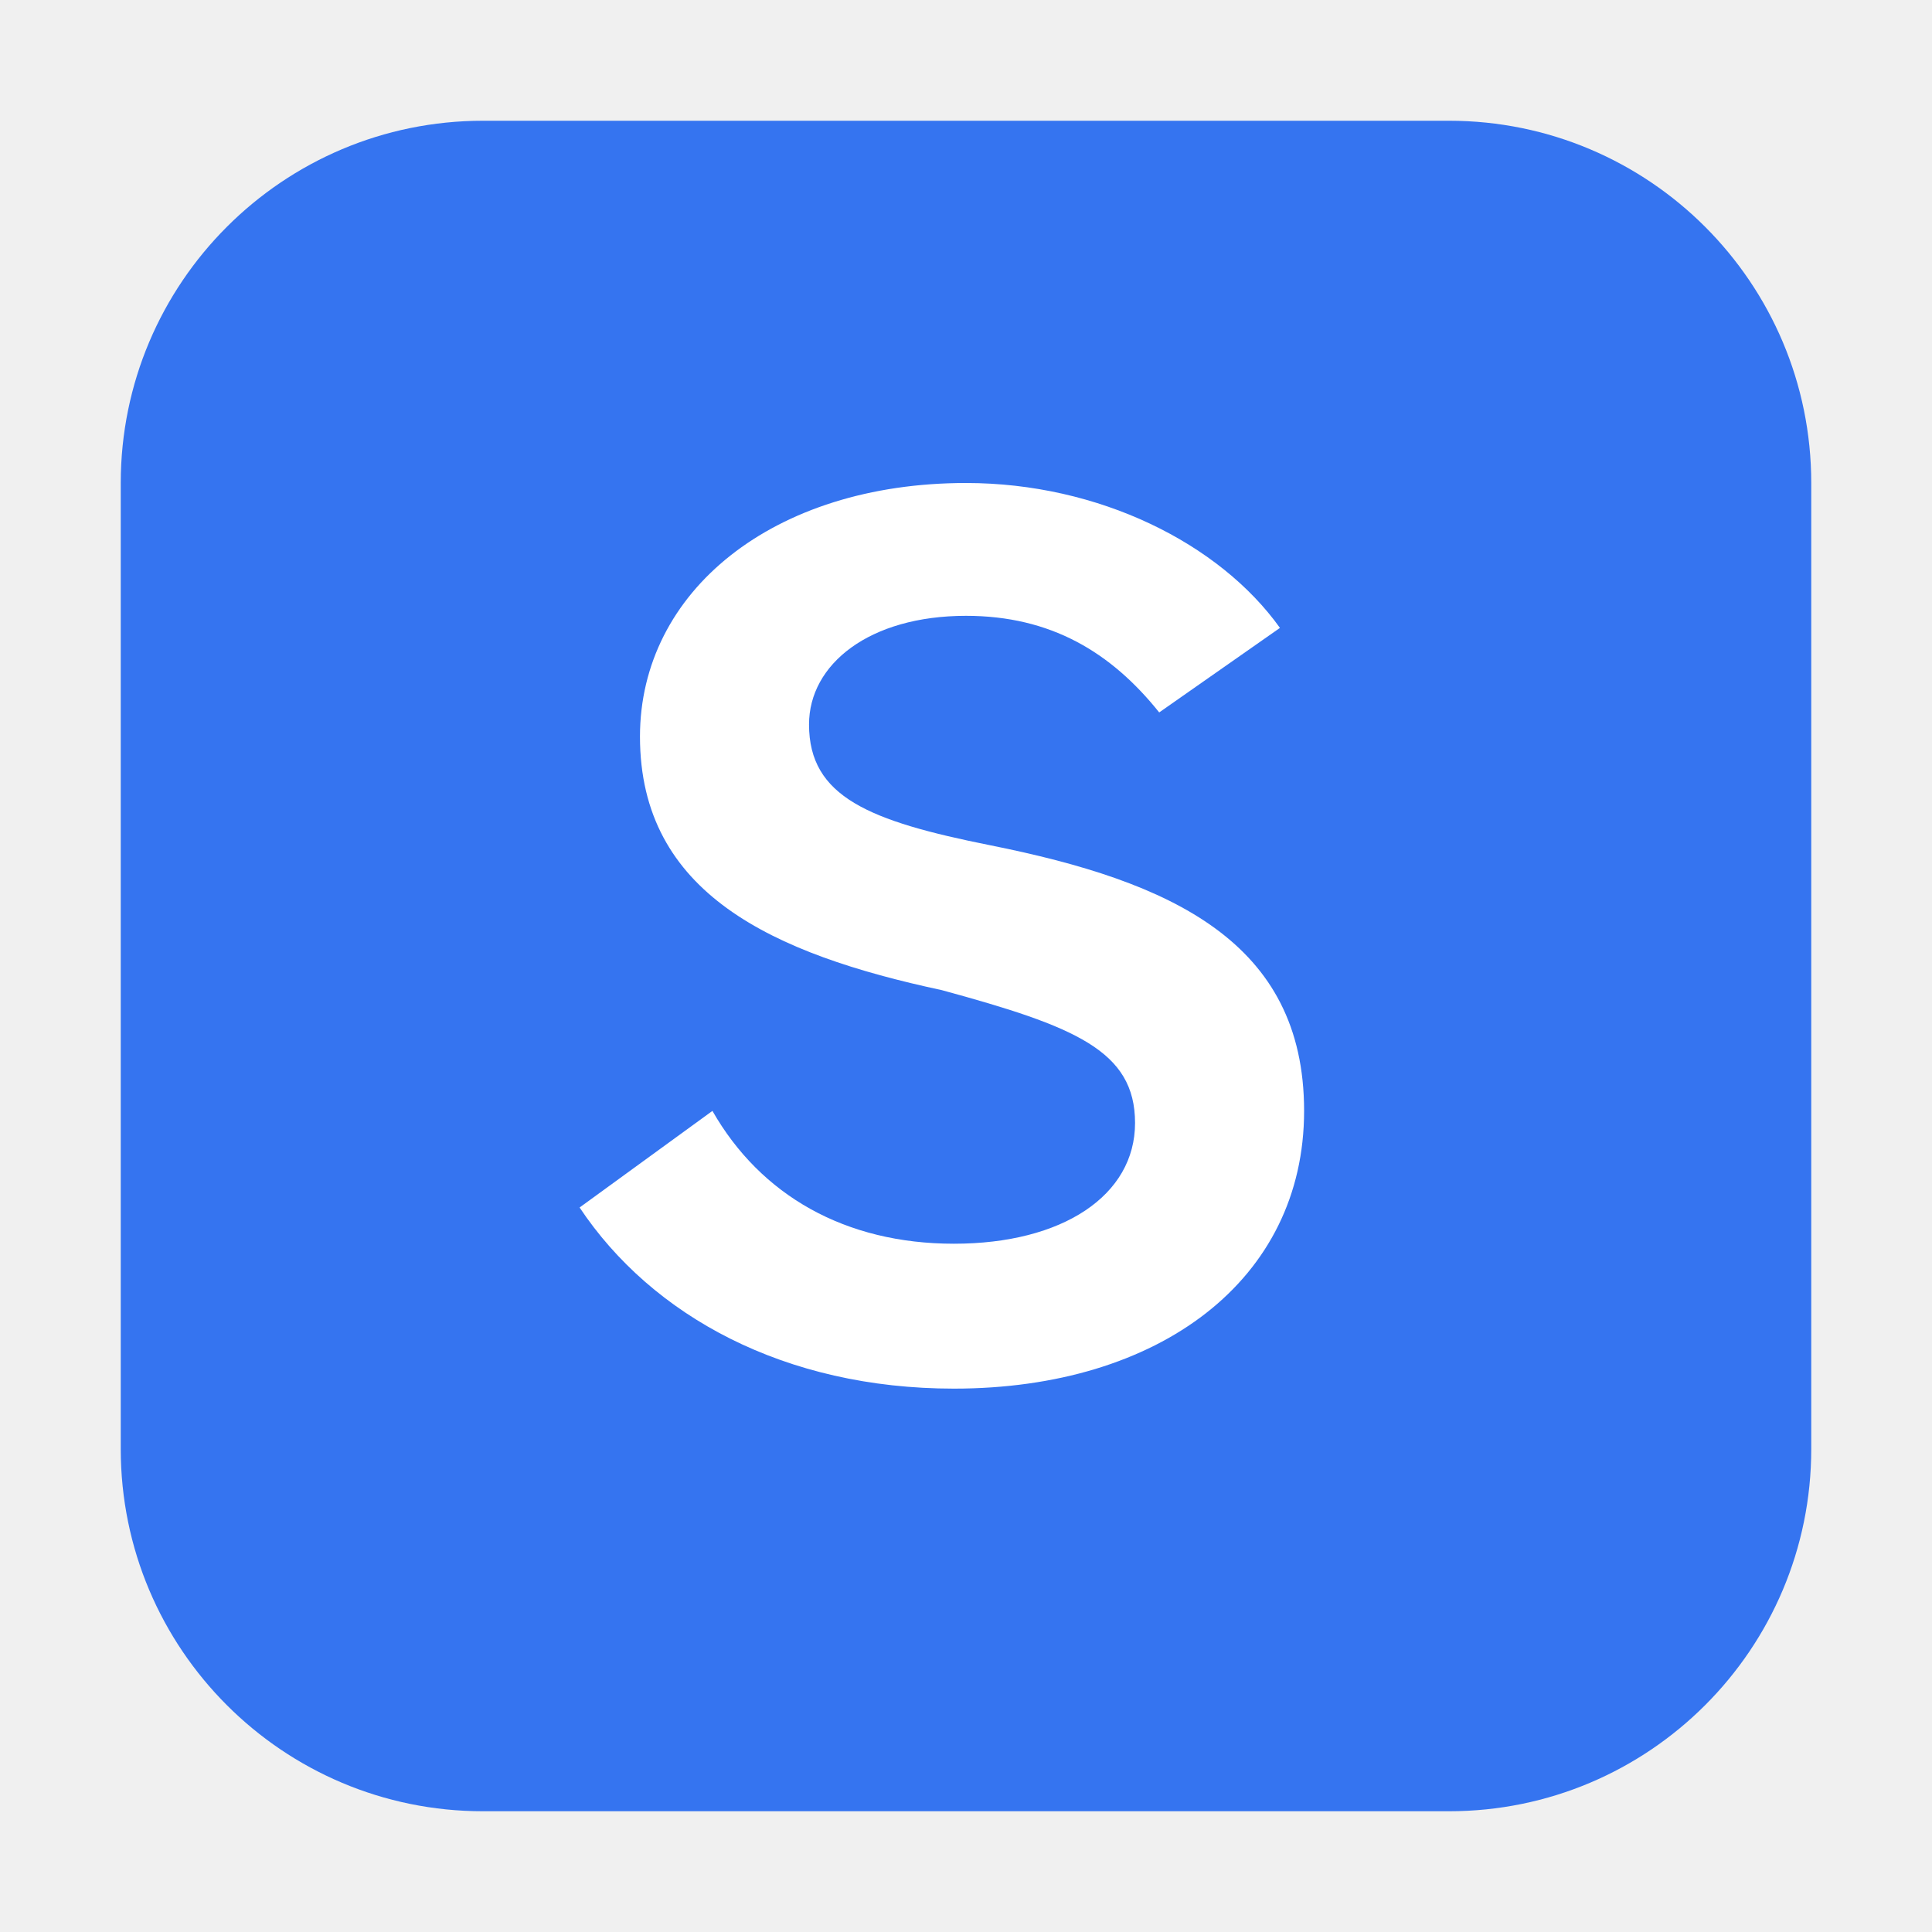
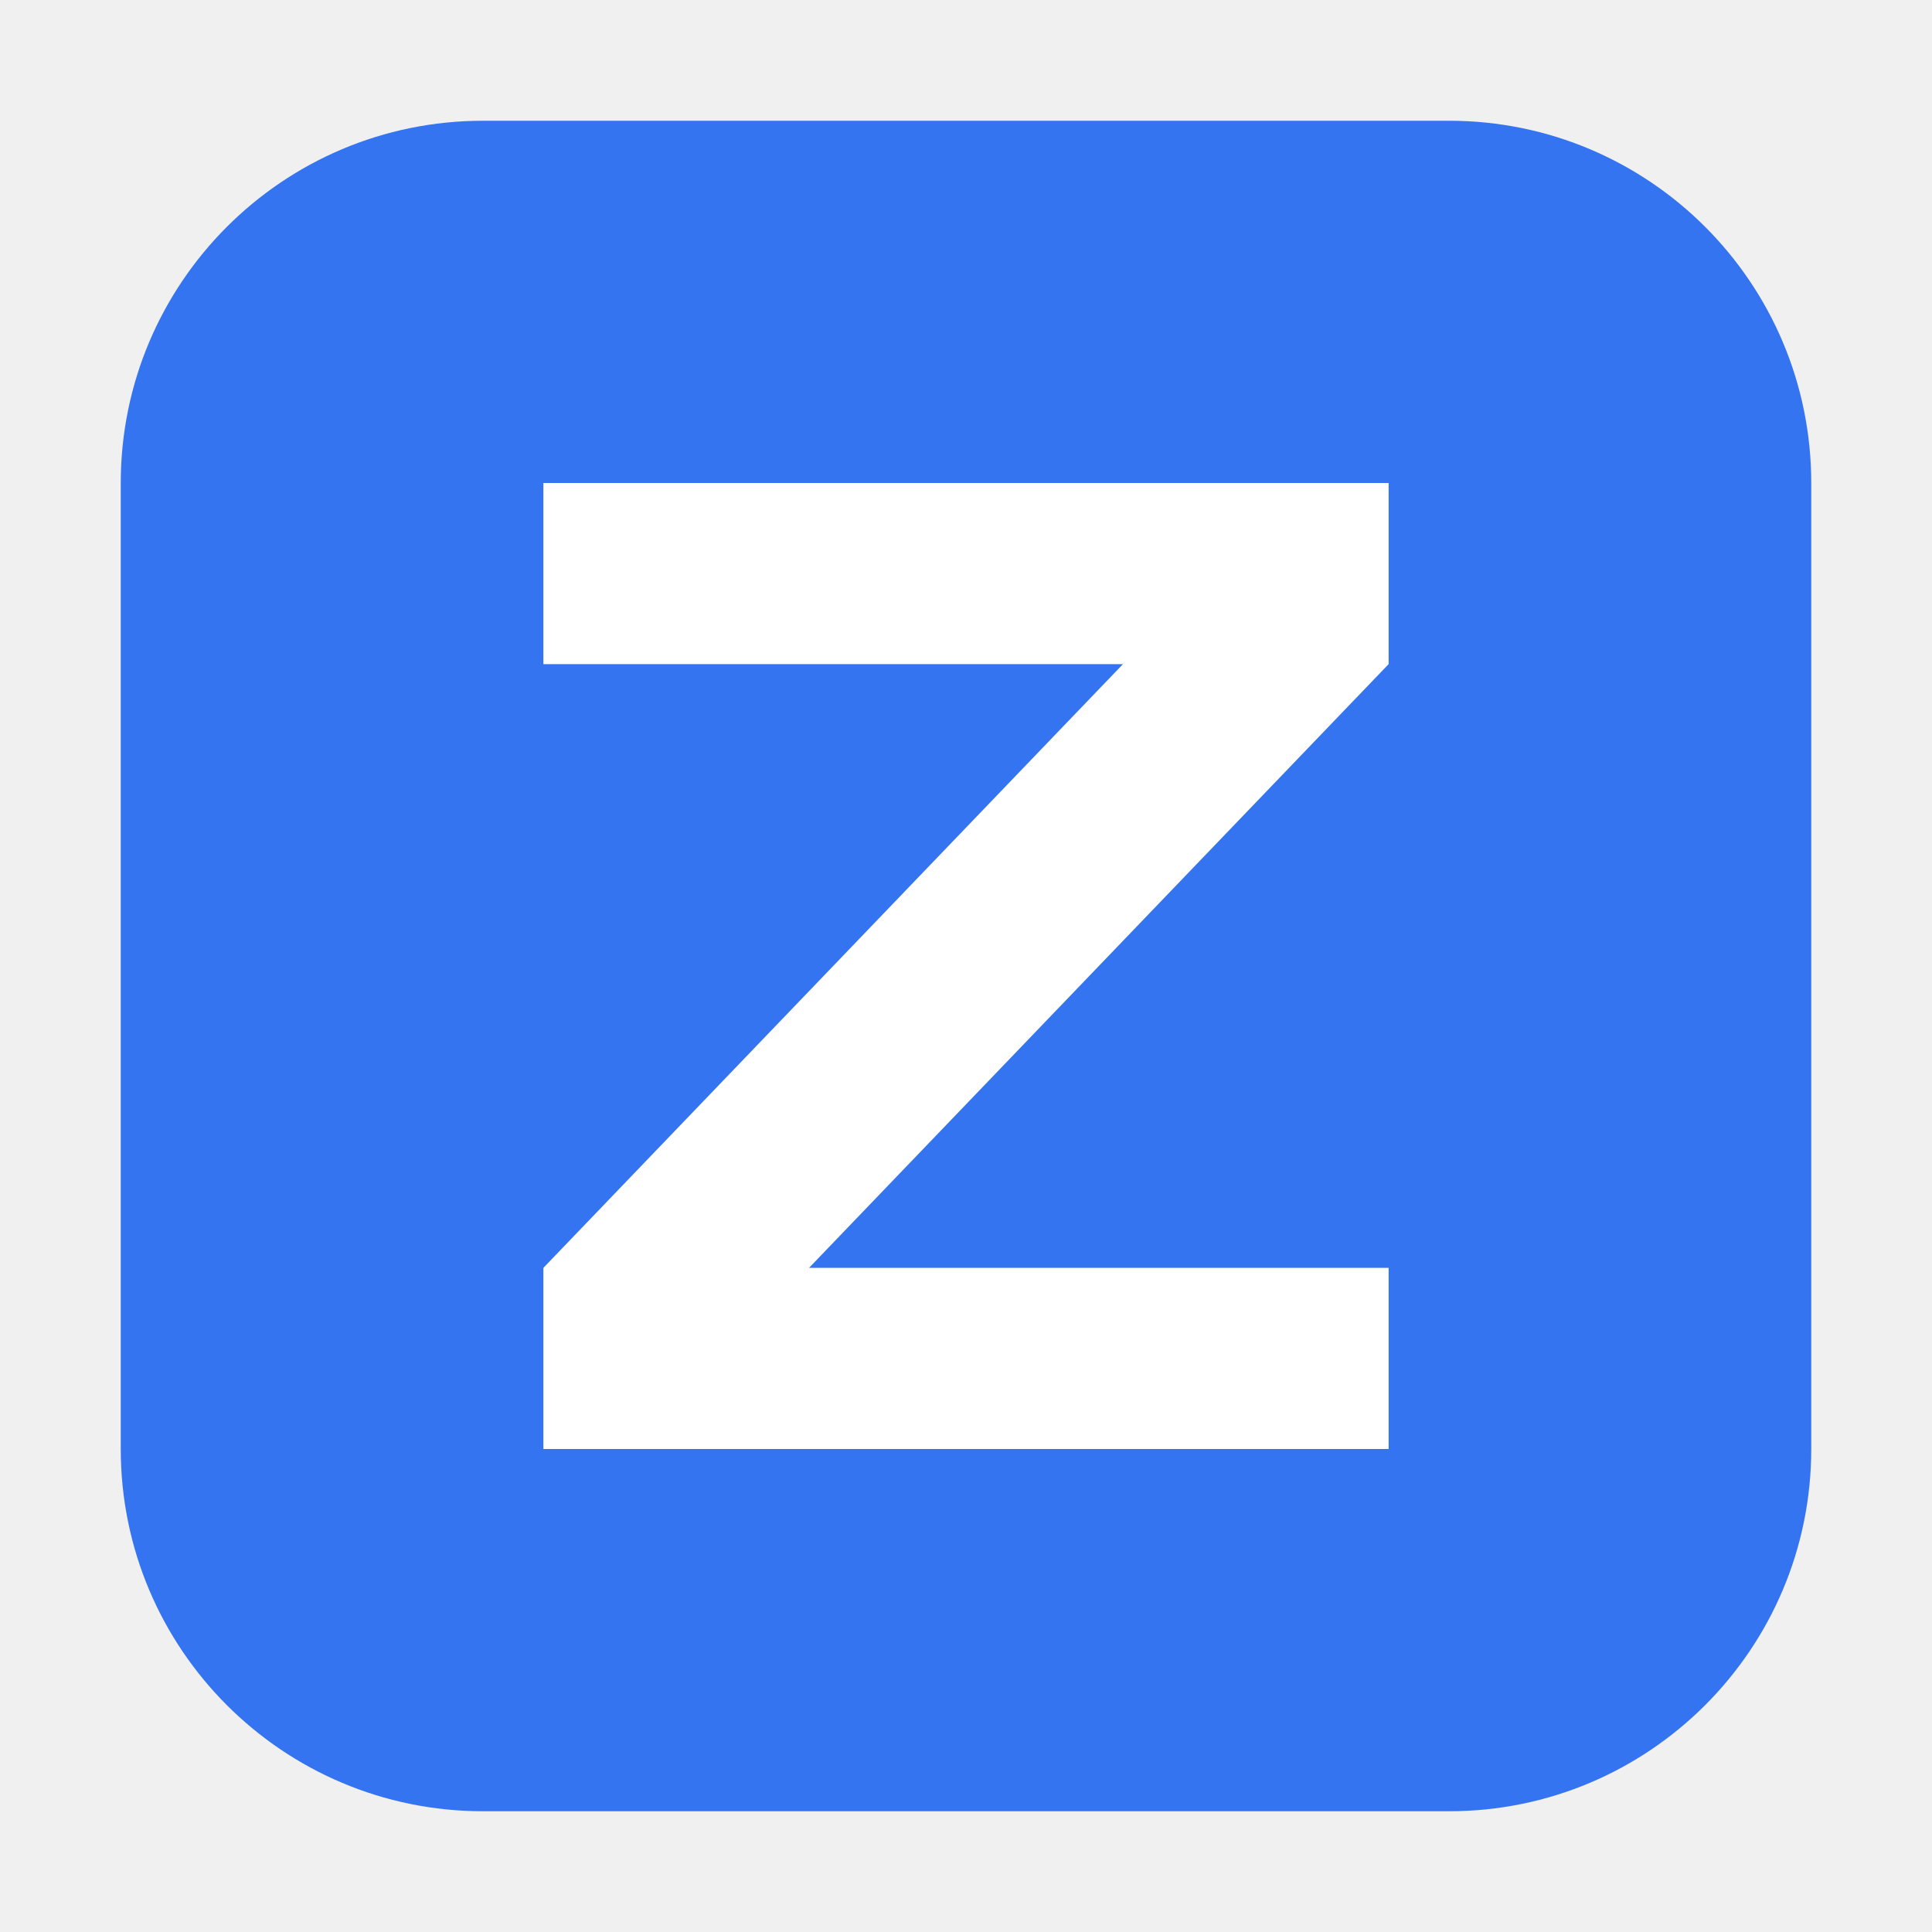
<svg xmlns="http://www.w3.org/2000/svg" width="40" height="40" viewBox="0 0 16 16">
  <rect x="1" y="1" width="14" height="14" rx="3" fill="#3574F0" />
-   <path d="M10.6 5.2c-.5-.7-1.5-1.2-2.6-1.2-1.6 0-2.7.9-2.7 2.1 0 1.3 1.1 1.8 2.5 2.1 1.1.3 1.6.5 1.6 1.1 0 .6-.6 1-1.5 1-.9 0-1.6-.4-2-1.1l-1.1.8c.6.9 1.7 1.5 3.1 1.5 1.7 0 2.9-.9 2.9-2.3 0-1.4-1.1-1.9-2.6-2.2-1-.2-1.5-.4-1.5-1 0-.5.5-.9 1.3-.9.7 0 1.2.3 1.6.8z" fill="#FFFFFF" />
+   <path d="M4.5 4h7v1.5L6.7 10.5h4.8V12h-7v-1.5l4.8-5H4.5z" fill="#FFFFFF" />
</svg>
